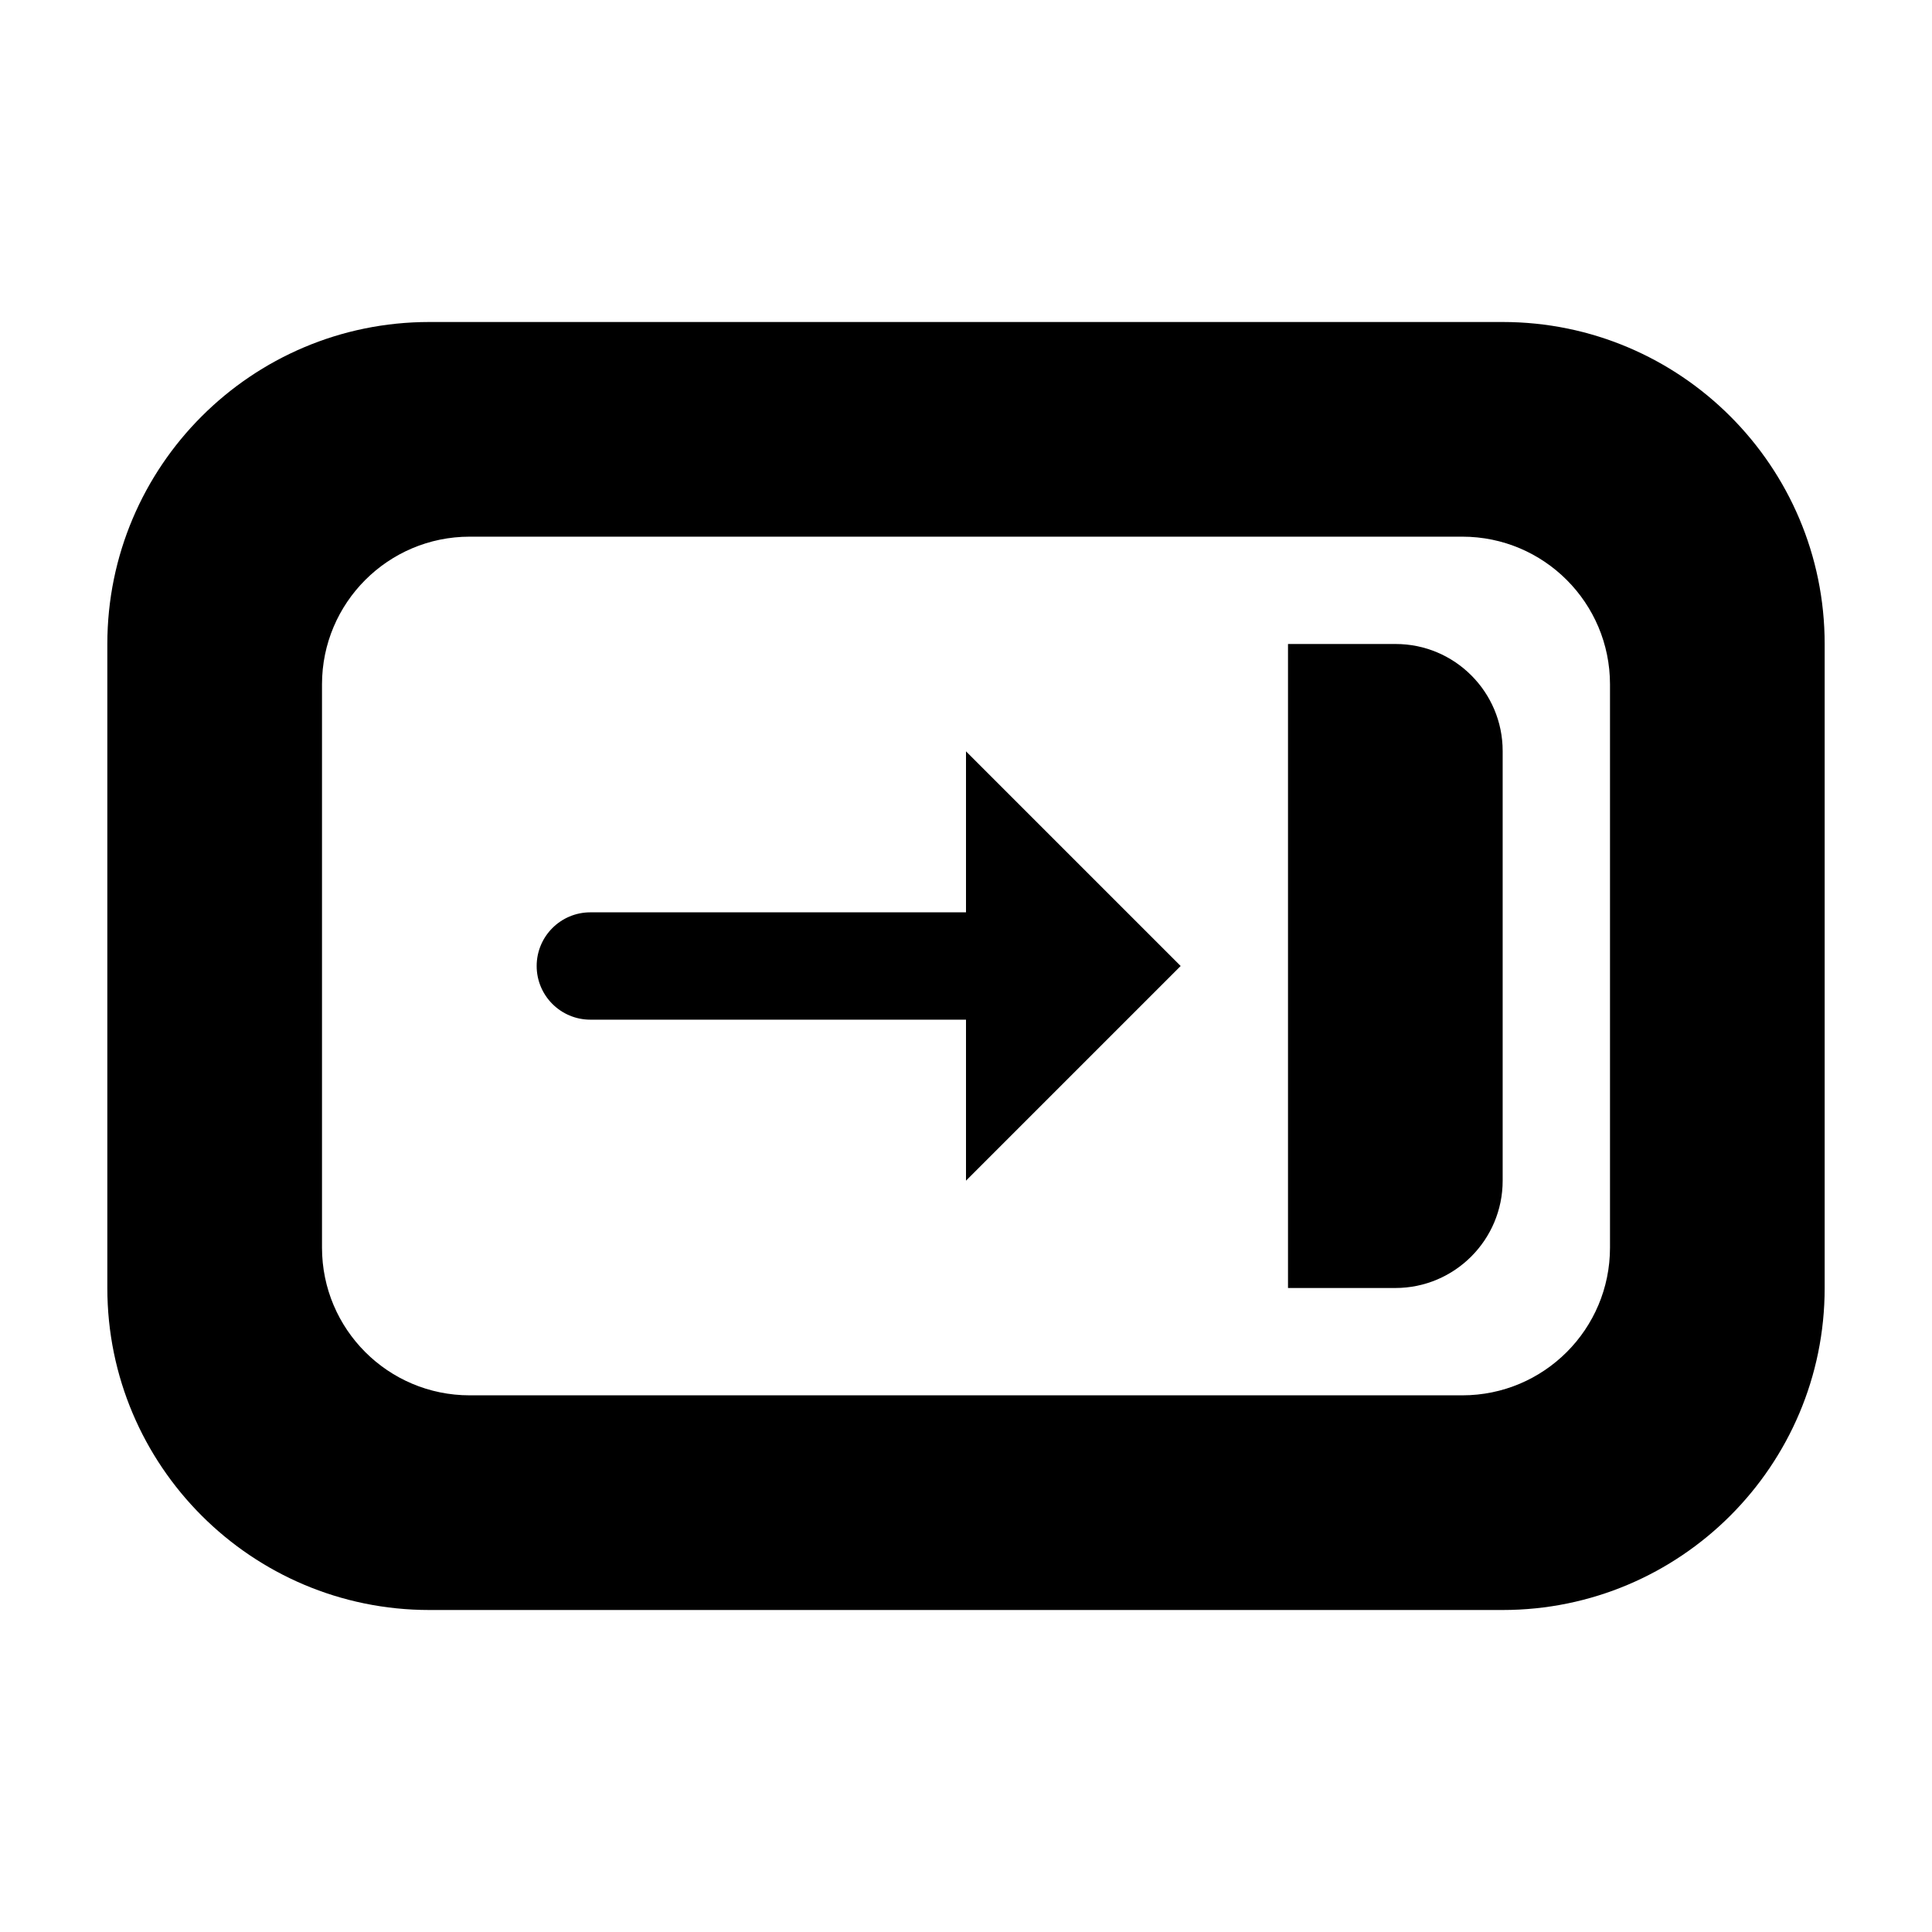
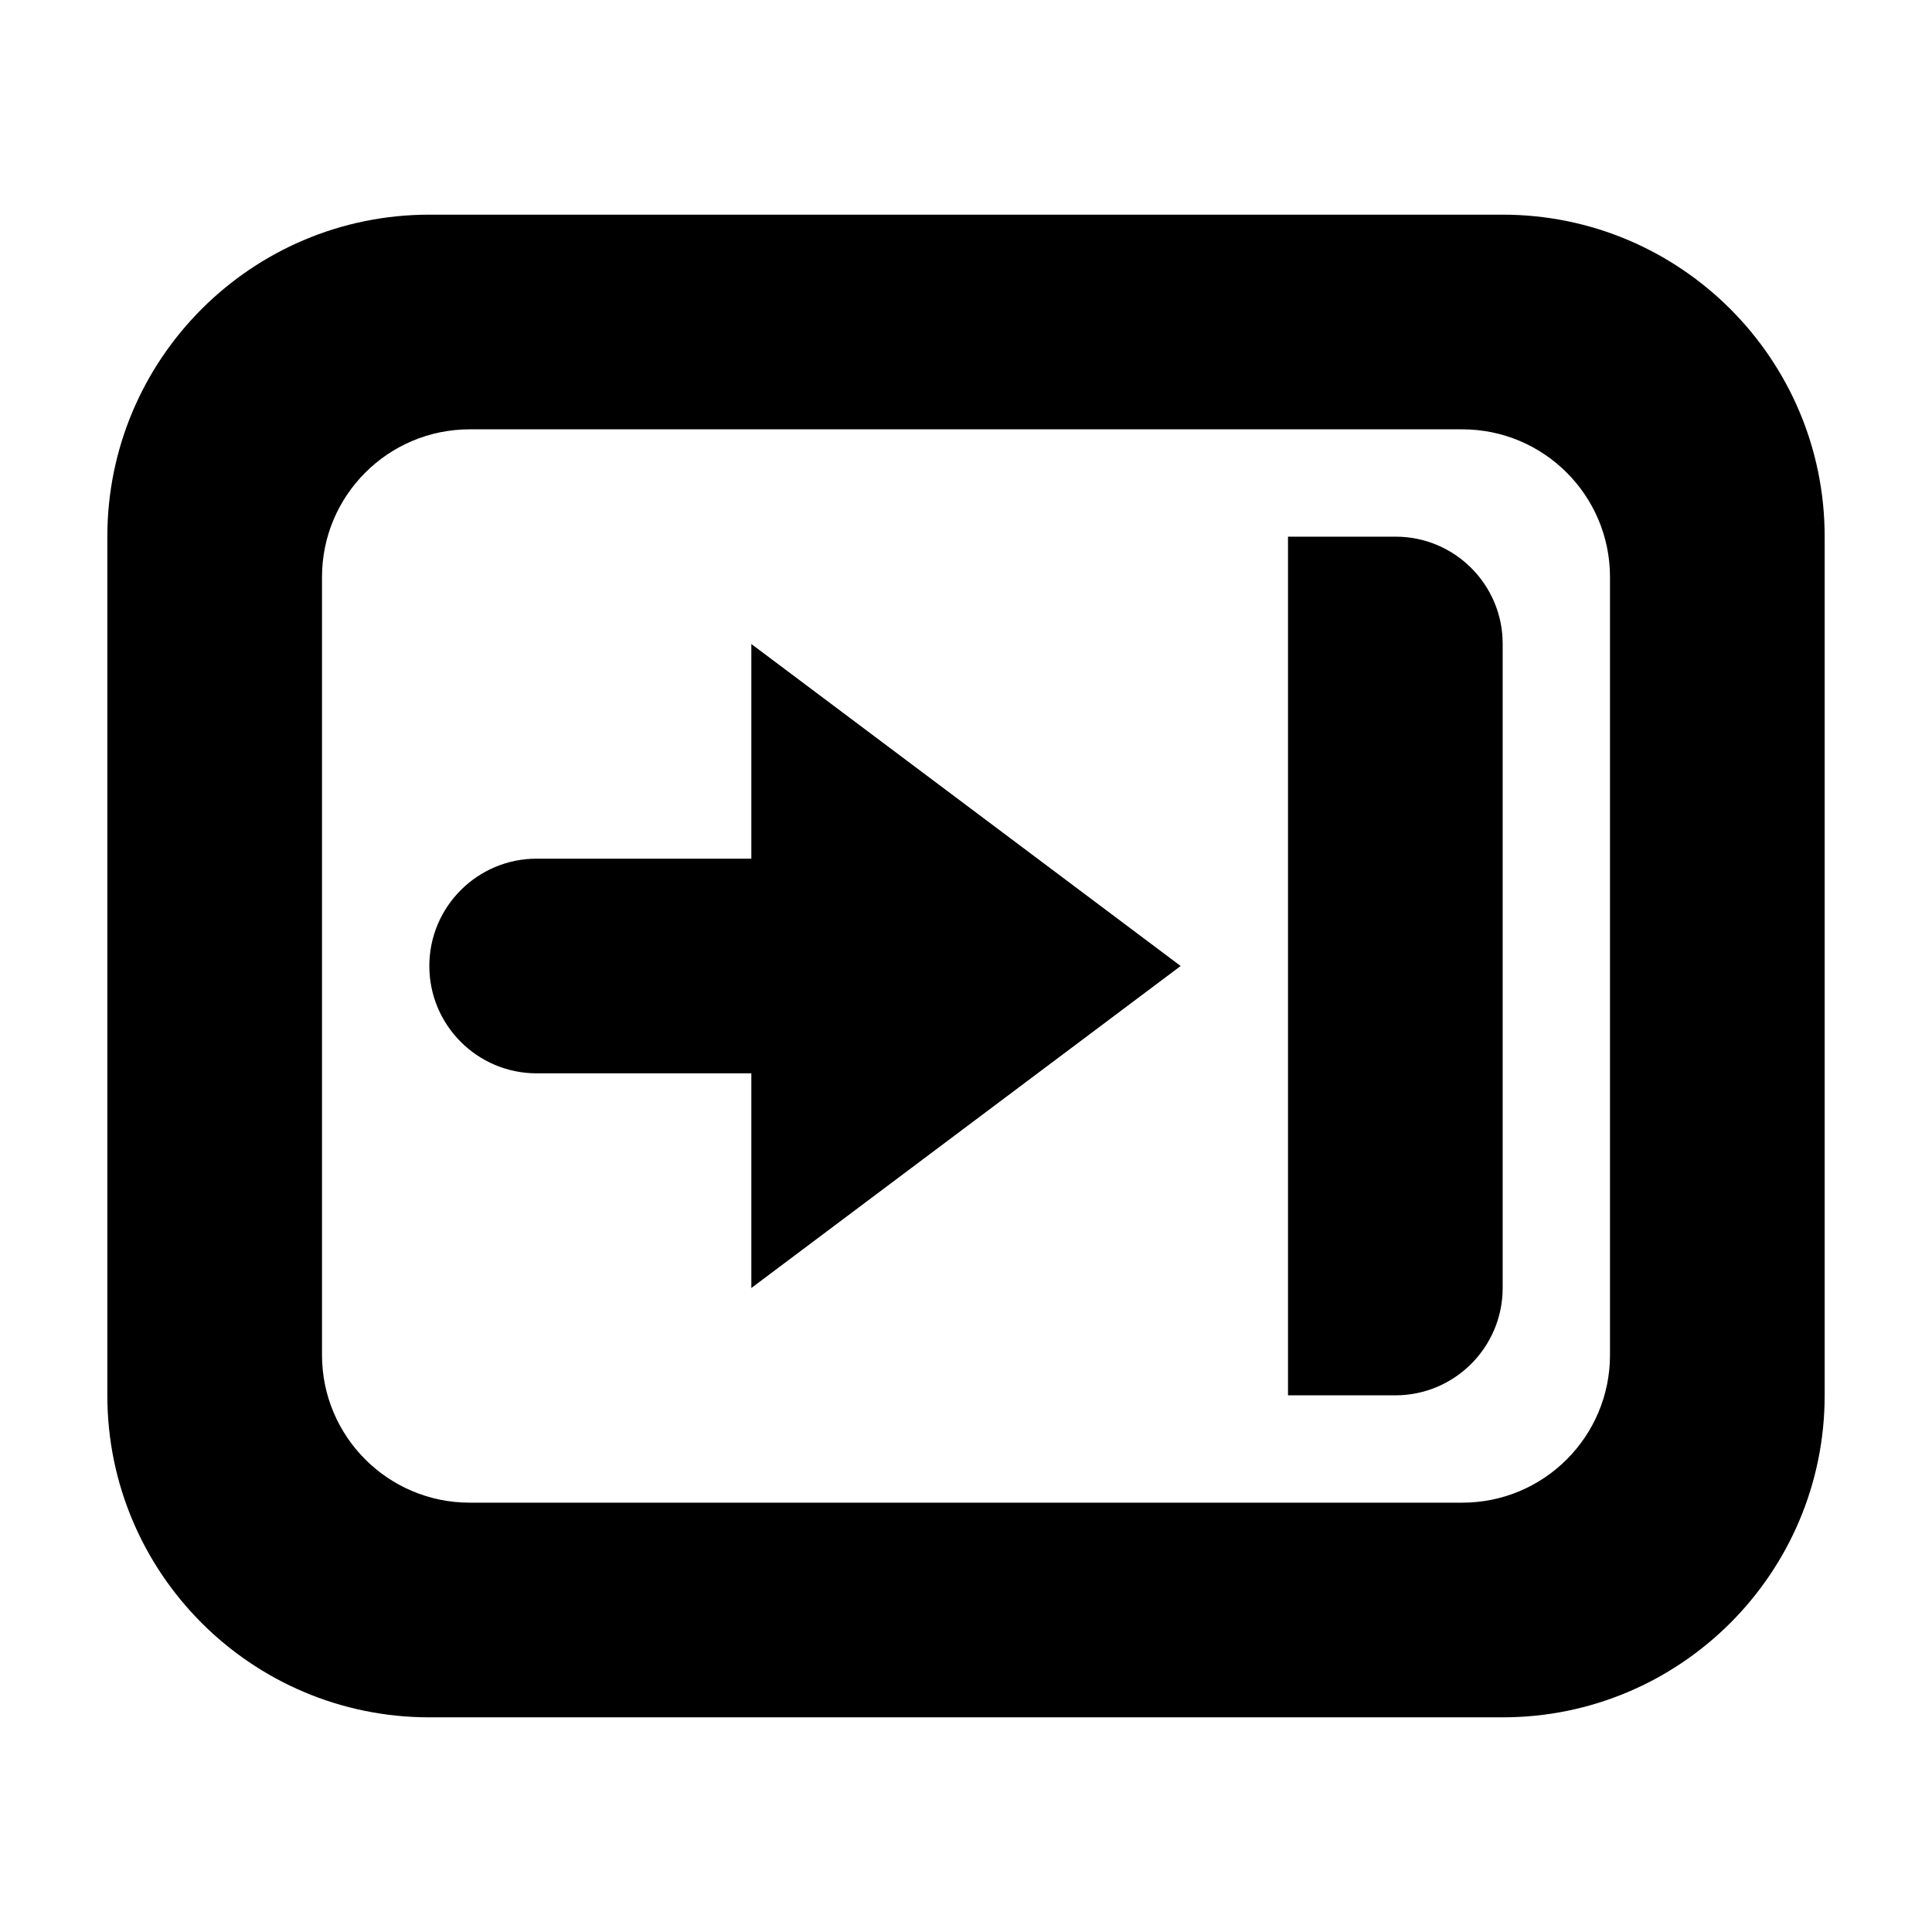
<svg xmlns="http://www.w3.org/2000/svg" width="100%" height="100%" viewBox="0 0 18 18" version="1.1" xml:space="preserve" style="fill-rule:evenodd;clip-rule:evenodd;stroke-linejoin:round;stroke-miterlimit:2;">
-   <path d="M14,3c1.656,0 3,1.344 3,3l0,6c0,1.656 -1.344,3 -3,3l-10,0c-1.656,0 -3,-1.344 -3,-3l0,-6c0,-1.656 1.344,-3 3,-3l10,0Zm-0.376,2l-9.248,0c-0.76,0 -1.376,0.617 -1.376,1.376l0,5.248c0,0.76 0.616,1.376 1.376,1.376l9.248,0c0.76,0 1.376,-0.616 1.376,-1.376l0,-5.248c0,-0.759 -0.616,-1.376 -1.376,-1.376Z" />
-   <path d="M10,9c0,-0.276 -0.224,-0.5 -0.5,-0.5l-4,0c-0.276,0 -0.5,0.224 -0.5,0.5c0,0.276 0.224,0.5 0.5,0.5l4,0c0.276,0 0.5,-0.224 0.5,-0.5Z" />
-   <path d="M11,9l-2,-2l0,4l2,-2Z" />
-   <path d="M14,6.997c0,-0.55 -0.447,-0.997 -0.997,-0.997l-1.003,0l0,6l1,0c0.552,0 1,-0.448 1,-1l0,-4.003Z" />
+   <path d="M14,2c1.656,0 3,1.344 3,3l0,8c0,1.656 -1.344,3 -3,3l-10,0c-1.656,0 -3,-1.344 -3,-3l0,-8c0,-1.656 1.344,-3 3,-3l10,0Zm-0.376,2l-9.248,0c-0.76,0 -1.376,0.617 -1.376,1.376l0,7.248c0,0.76 0.616,1.376 1.376,1.376l9.248,0c0.76,0 1.376,-0.616 1.376,-1.376l0,-7.248c0,-0.759 -0.616,-1.376 -1.376,-1.376Z" />
+   <path d="M7,8l0,-2l4,3l-4,3l0,-2l-2,0c-0.552,0 -1,-0.448 -1,-1c0,-0.552 0.448,-1 1,-1l2,0Z" />
+   <path d="M14,5.997c0,-0.55 -0.447,-0.997 -0.997,-0.997l-1.003,0l0,8l1,0c0.552,0 1,-0.448 1,-1l0,-6.003Z" />
</svg>
